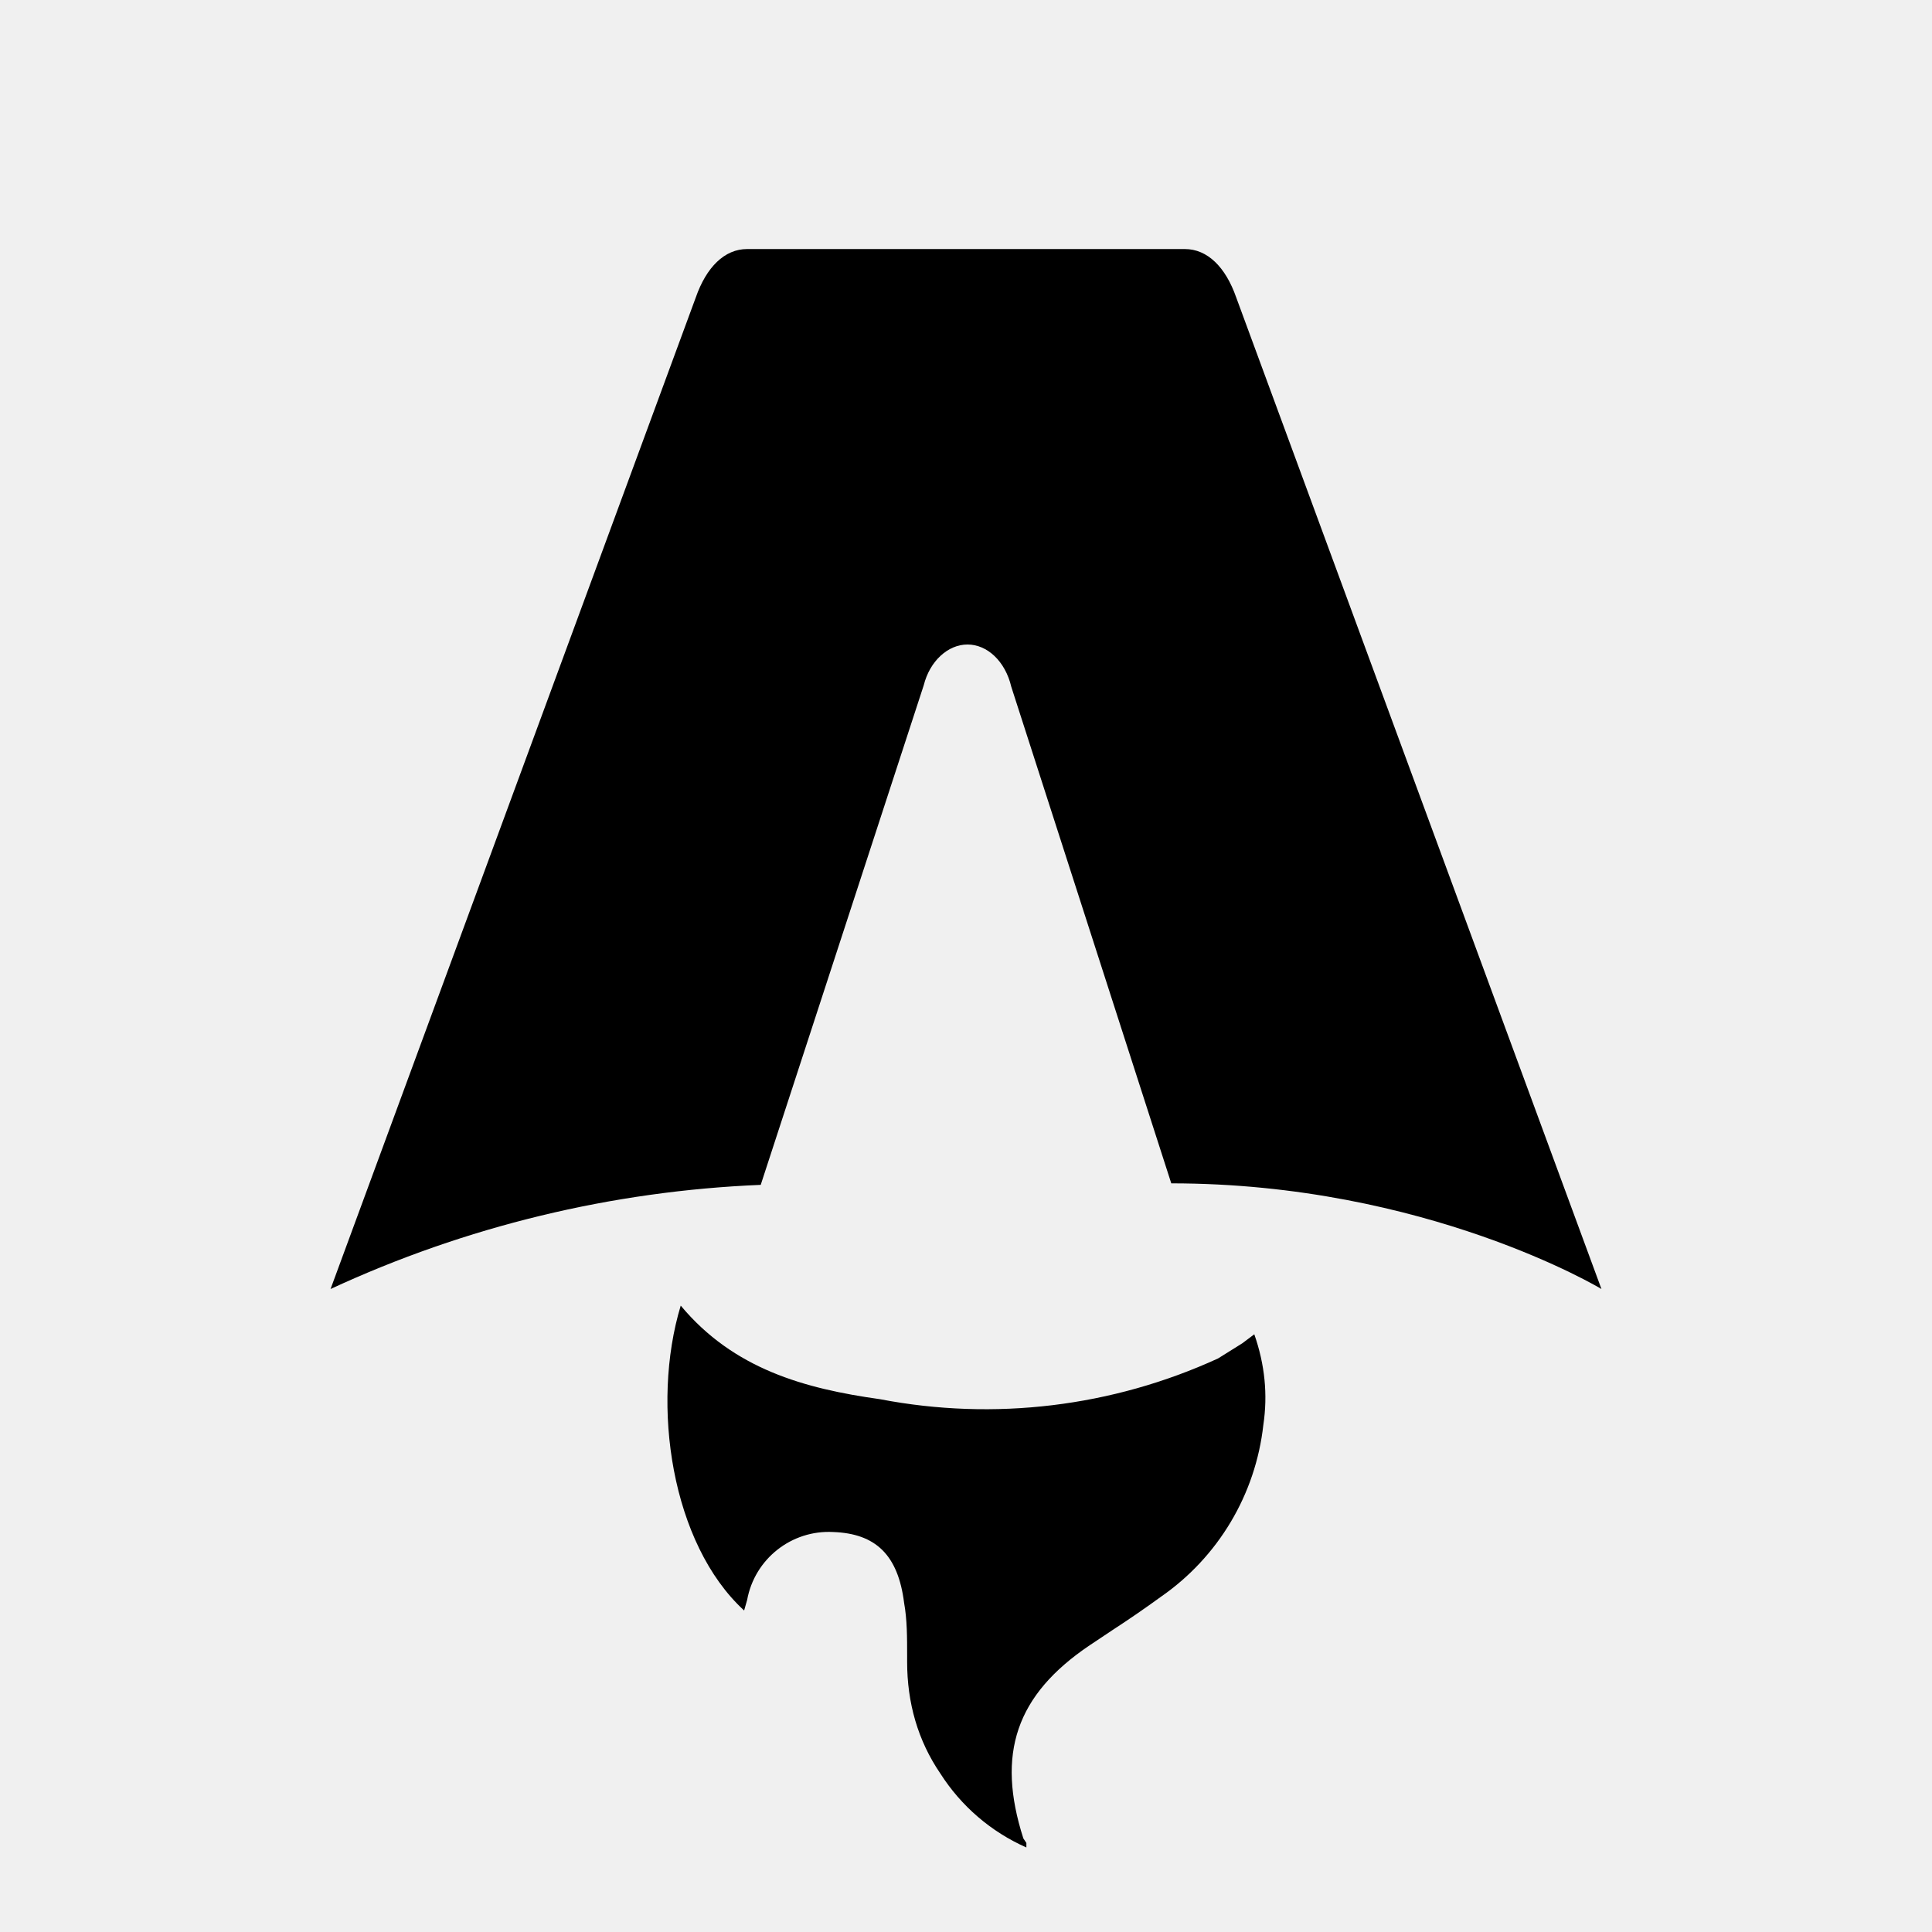
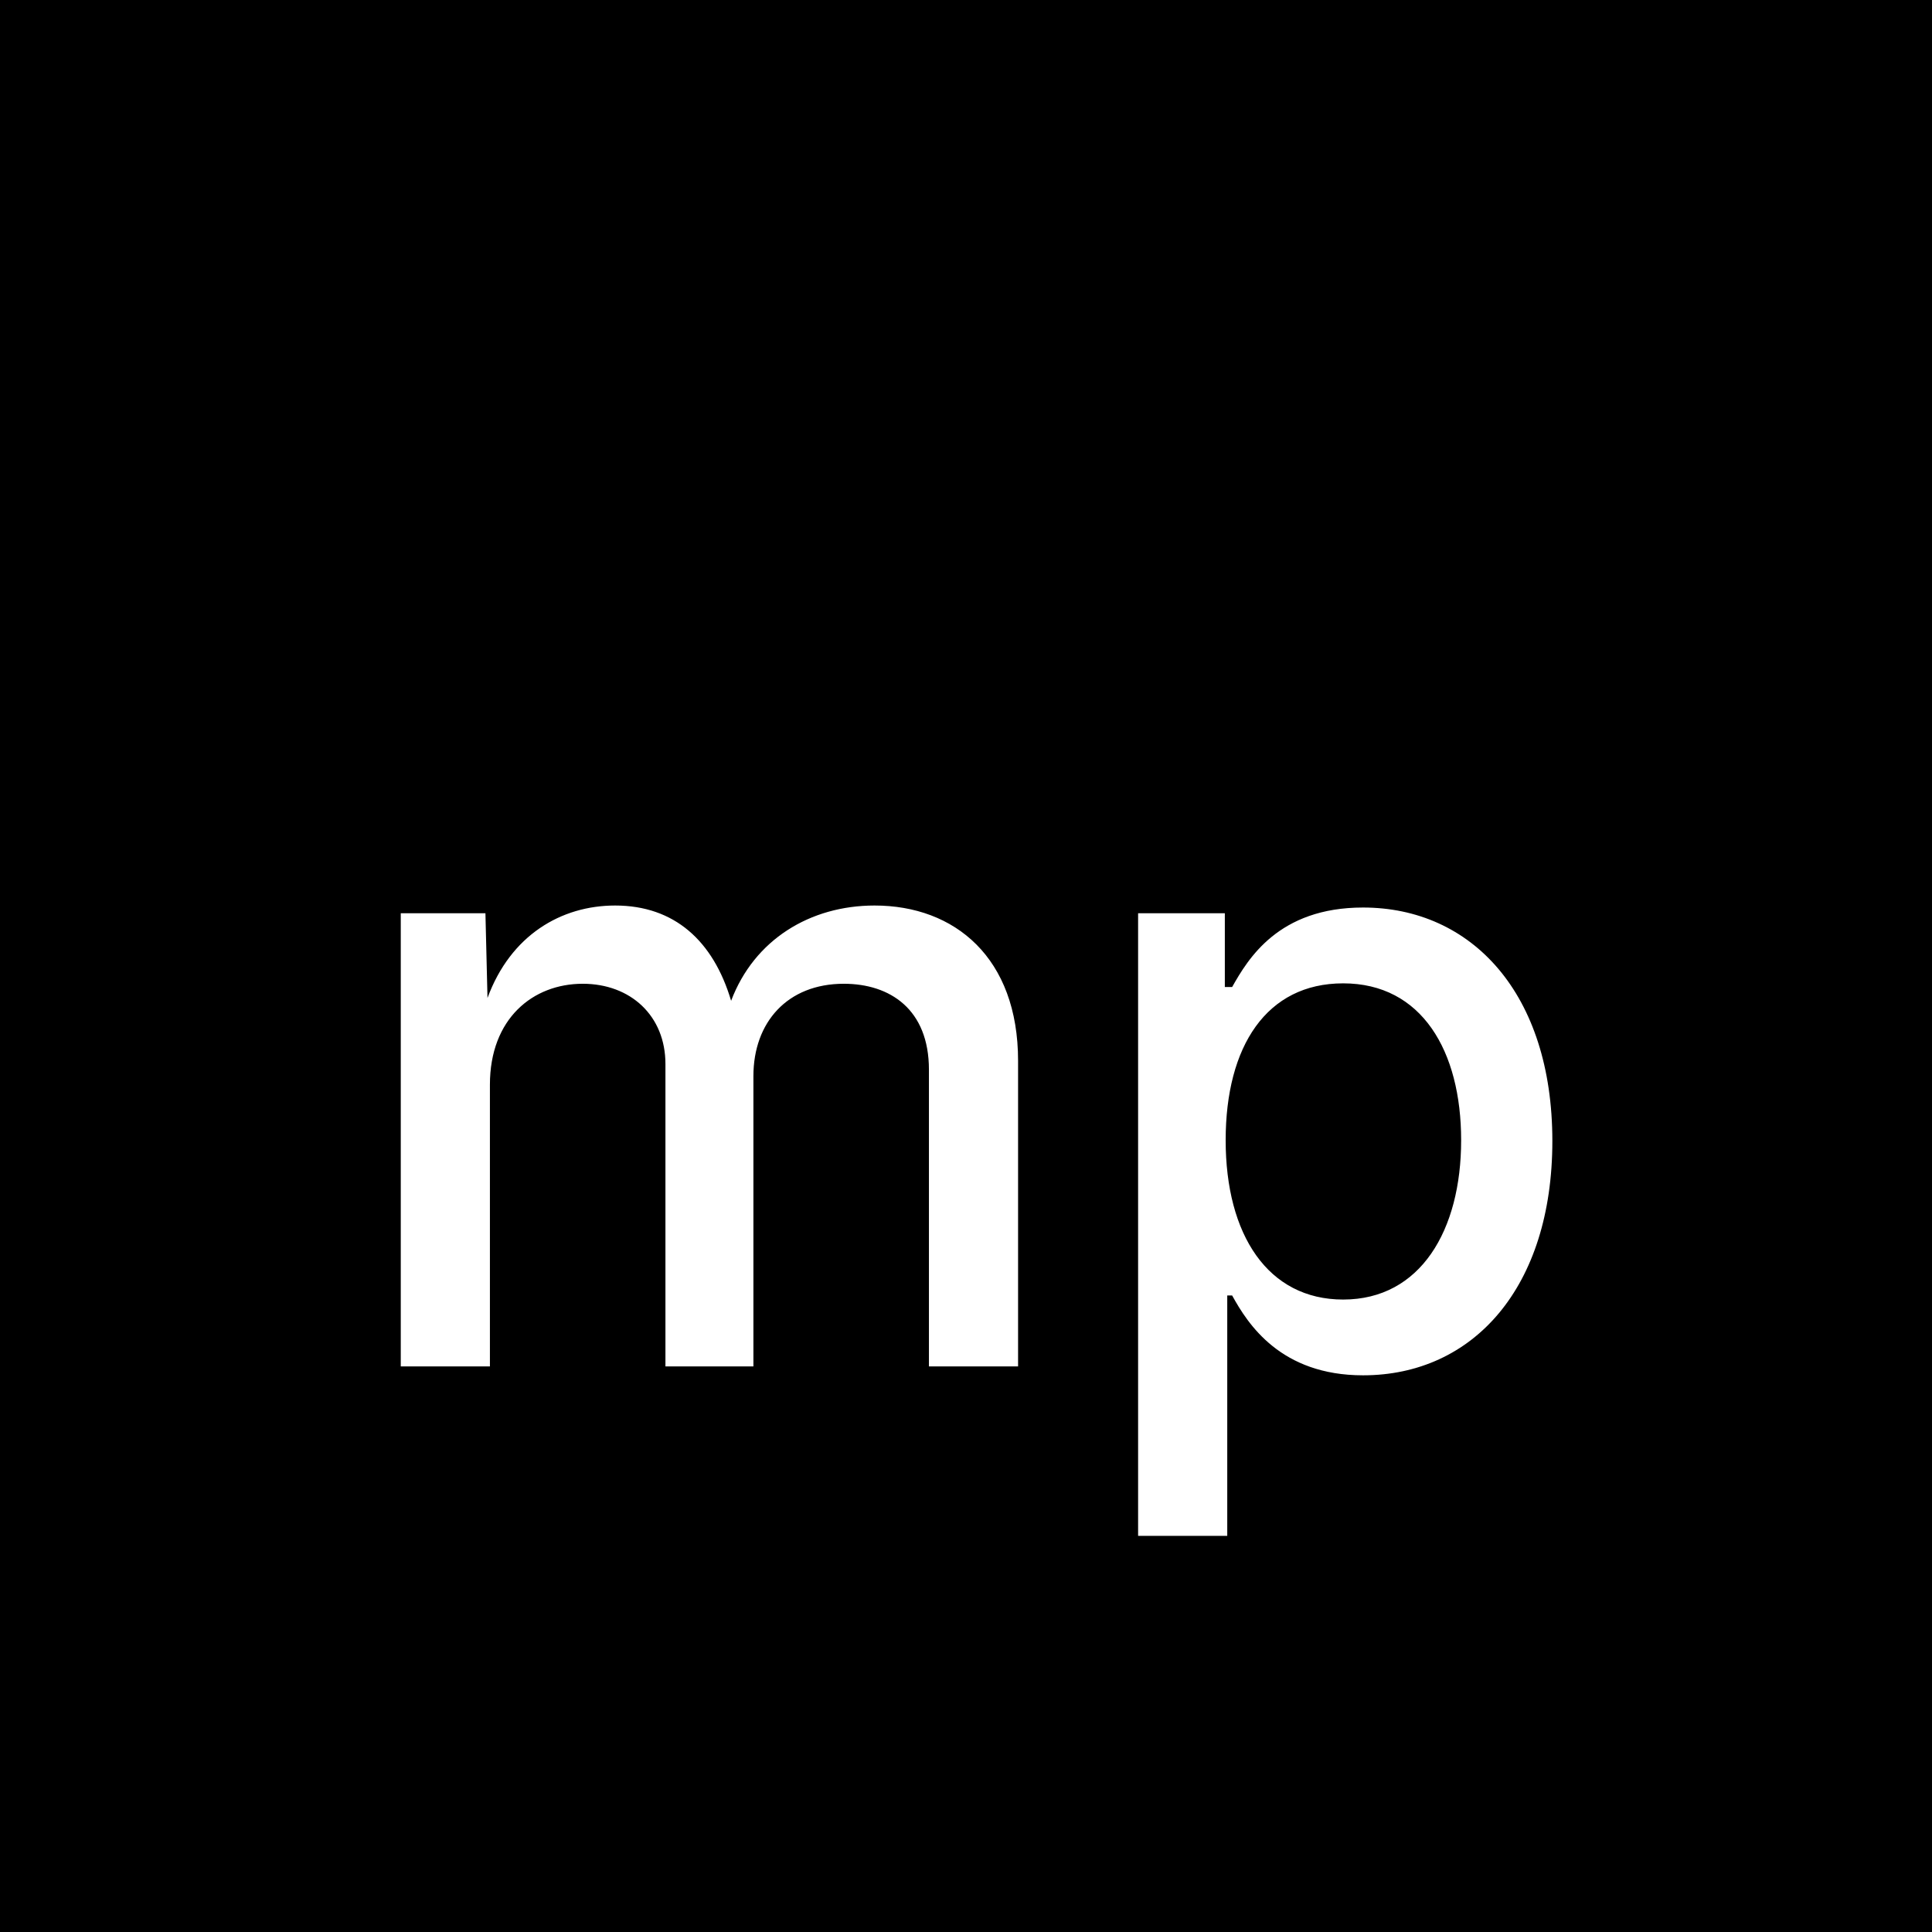
- <svg xmlns="http://www.w3.org/2000/svg" fill="none" viewBox="0 0 128 128">
-   <path d="M50.4 78.5a75.1 75.1 0 0 0-28.5 6.9l24.2-65.7c.7-2 1.9-3.2 3.4-3.2h29c1.5 0 2.7 1.2 3.4 3.2l24.2 65.7s-11.6-7-28.5-7L67 45.5c-.4-1.7-1.6-2.8-2.9-2.8-1.3 0-2.5 1.1-2.9 2.7L50.4 78.5Zm-1.1 28.2Zm-4.2-20.2c-2 6.6-.6 15.8 4.2 20.2a17.5 17.5 0 0 1 .2-.7 5.5 5.5 0 0 1 5.7-4.5c2.8.1 4.3 1.5 4.7 4.7.2 1.1.2 2.3.2 3.5v.4c0 2.7.7 5.2 2.2 7.4a13 13 0 0 0 5.7 4.9v-.3l-.2-.3c-1.8-5.6-.5-9.5 4.4-12.8l1.5-1a73 73 0 0 0 3.2-2.2 16 16 0 0 0 6.8-11.4c.3-2 .1-4-.6-6l-.8.6-1.6 1a37 37 0 0 1-22.4 2.7c-5-.7-9.7-2-13.2-6.2Z" />
-   <style>
-         path { fill: #000; }
-         @media (prefers-color-scheme: dark) {
-             path { fill: #FFF; }
-         }
-     </style>
+ <svg xmlns="http://www.w3.org/2000/svg" width="512" height="512">
+   <rect width="100%" height="100%" fill="black" />
+   <text x="50%" y="55%" font-size="220" fill="white" text-anchor="middle" font-family="Inter, sans-serif" font-weight="500" dominant-baseline="middle">
+         mp
+     </text>
</svg>
